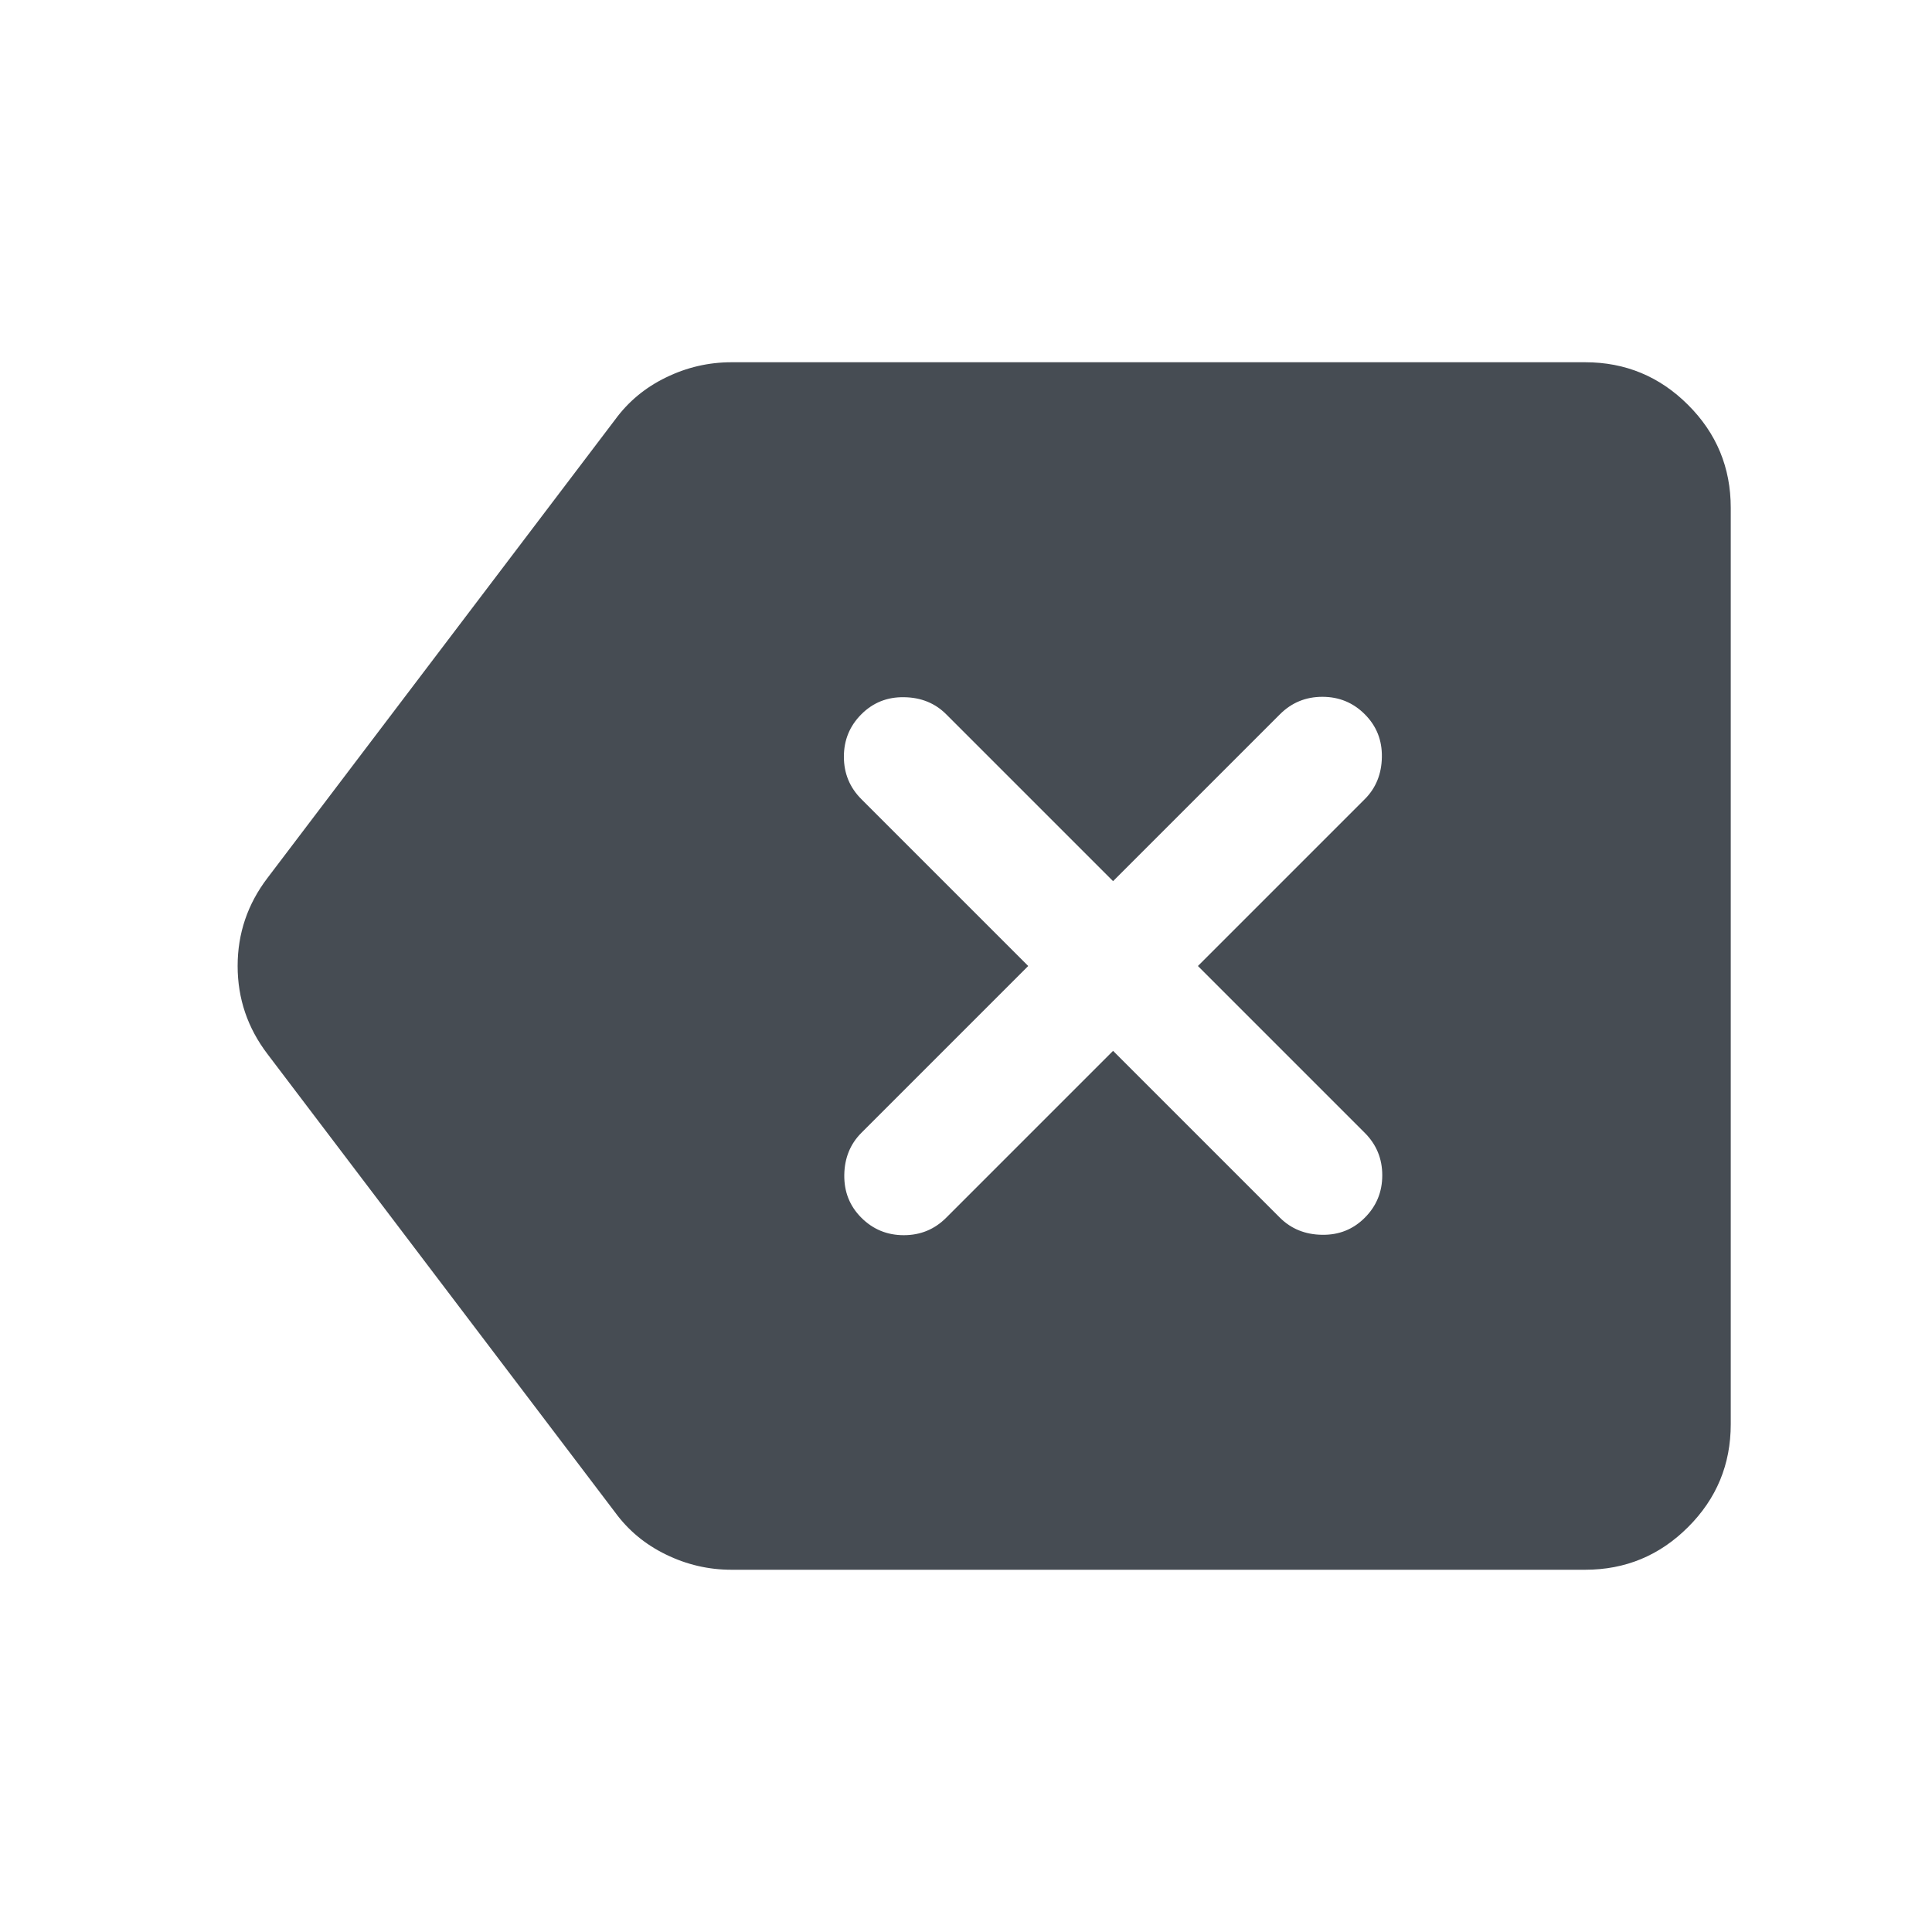
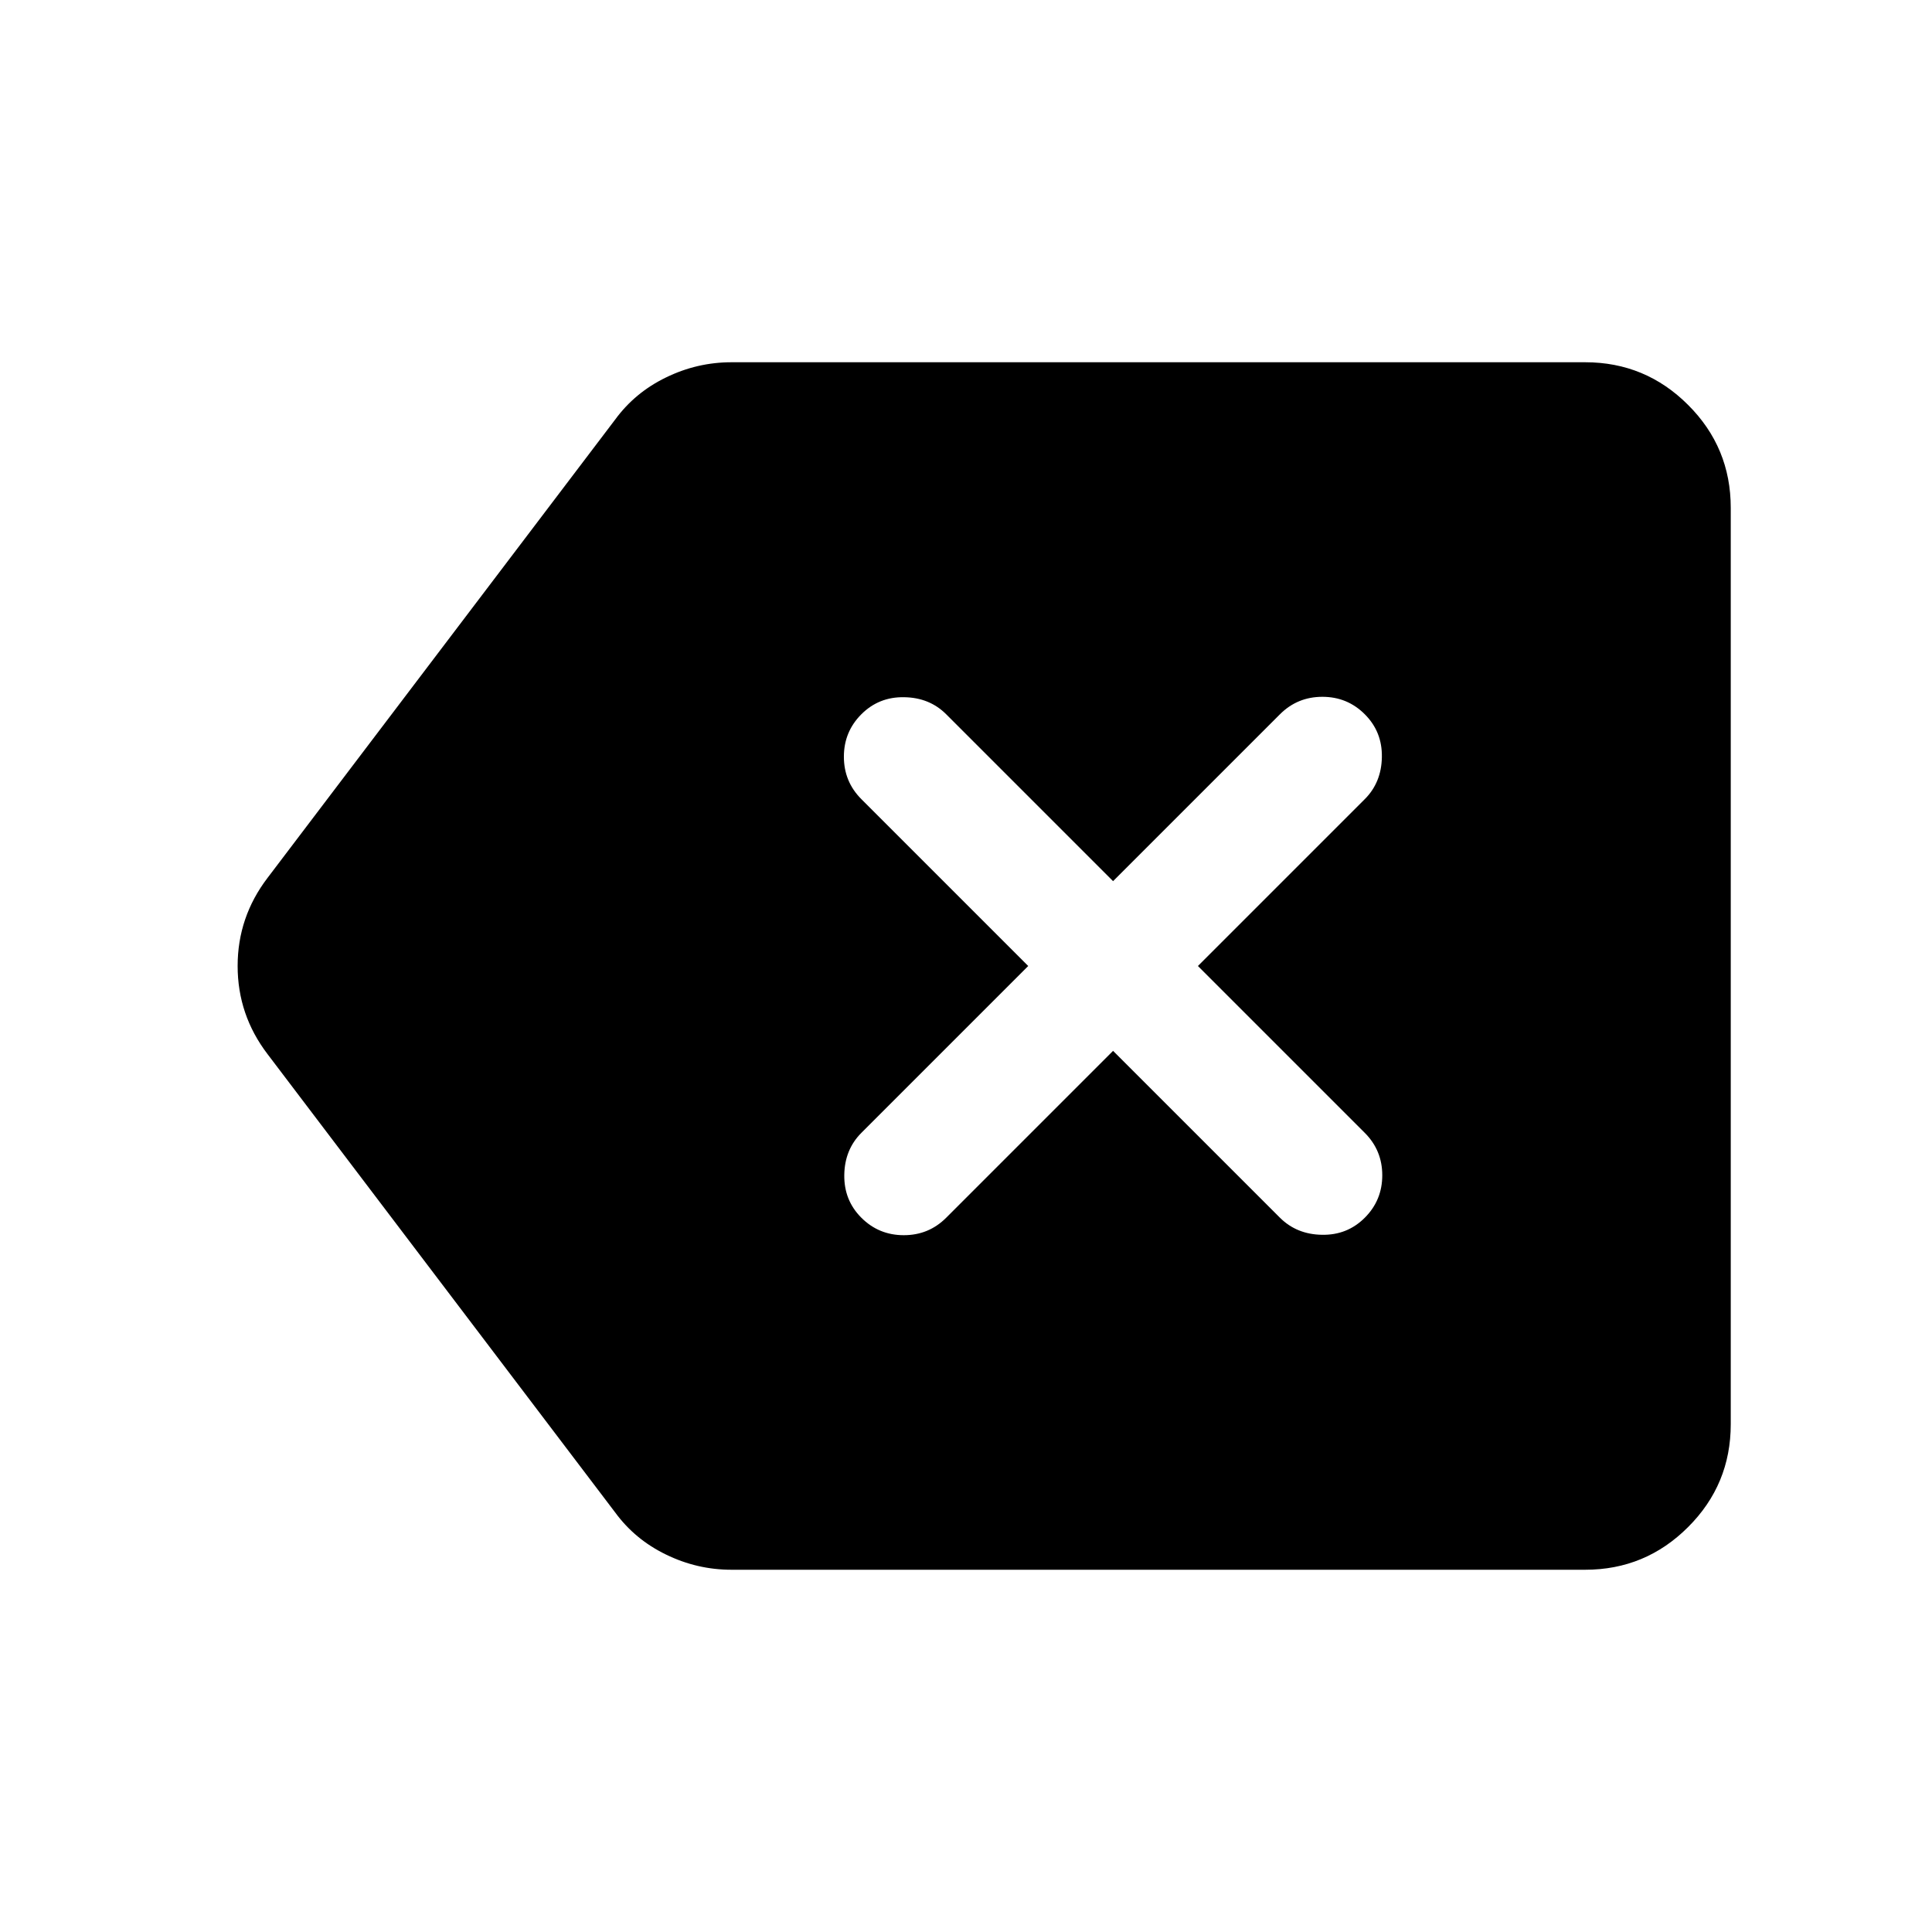
<svg xmlns="http://www.w3.org/2000/svg" width="24" height="24" viewBox="0 0 24 24" fill="none">
  <mask id="mask0_17998_46476" style="mask-type:alpha" maskUnits="userSpaceOnUse" x="0" y="0" width="24" height="24">
    <rect width="24" height="24" fill="#D9D9D9" />
  </mask>
  <g mask="url(#mask0_17998_46476)">
-     <path d="M13.827 13.054L15.9 15.127C16.039 15.265 16.213 15.336 16.422 15.339C16.632 15.343 16.809 15.272 16.954 15.127C17.099 14.982 17.171 14.806 17.171 14.6C17.171 14.394 17.099 14.218 16.954 14.073L14.881 12L16.954 9.927C17.092 9.789 17.163 9.614 17.166 9.405C17.17 9.195 17.099 9.018 16.954 8.873C16.809 8.728 16.634 8.656 16.427 8.656C16.221 8.656 16.045 8.728 15.9 8.873L13.827 10.946L11.754 8.873C11.616 8.735 11.442 8.664 11.232 8.661C11.022 8.657 10.845 8.728 10.7 8.873C10.555 9.018 10.483 9.194 10.483 9.4C10.483 9.606 10.555 9.782 10.7 9.927L12.773 12L10.7 14.073C10.562 14.211 10.491 14.386 10.488 14.595C10.485 14.805 10.555 14.982 10.7 15.127C10.845 15.272 11.021 15.344 11.227 15.344C11.434 15.344 11.609 15.272 11.754 15.127L13.827 13.054ZM9.087 19.5C8.802 19.5 8.531 19.437 8.273 19.311C8.015 19.186 7.805 19.011 7.641 18.787L3.323 13.094C3.076 12.77 2.952 12.405 2.952 12C2.952 11.595 3.076 11.23 3.323 10.906L7.641 5.213C7.805 4.989 8.015 4.814 8.273 4.689C8.531 4.563 8.802 4.5 9.087 4.5H19.692C20.191 4.5 20.617 4.677 20.97 5.03C21.324 5.383 21.5 5.809 21.5 6.308V17.692C21.5 18.191 21.324 18.617 20.97 18.97C20.617 19.323 20.191 19.5 19.692 19.5H9.087Z" fill="#464C53" />
+     <path d="M13.827 13.054L15.9 15.127C16.039 15.265 16.213 15.336 16.422 15.339C16.632 15.343 16.809 15.272 16.954 15.127C17.099 14.982 17.171 14.806 17.171 14.6C17.171 14.394 17.099 14.218 16.954 14.073L14.881 12L16.954 9.927C17.092 9.789 17.163 9.614 17.166 9.405C17.17 9.195 17.099 9.018 16.954 8.873C16.809 8.728 16.634 8.656 16.427 8.656C16.221 8.656 16.045 8.728 15.9 8.873L13.827 10.946L11.754 8.873C11.616 8.735 11.442 8.664 11.232 8.661C11.022 8.657 10.845 8.728 10.7 8.873C10.555 9.018 10.483 9.194 10.483 9.4C10.483 9.606 10.555 9.782 10.7 9.927L12.773 12L10.7 14.073C10.562 14.211 10.491 14.386 10.488 14.595C10.485 14.805 10.555 14.982 10.7 15.127C10.845 15.272 11.021 15.344 11.227 15.344C11.434 15.344 11.609 15.272 11.754 15.127L13.827 13.054ZM9.087 19.5C8.802 19.5 8.531 19.437 8.273 19.311C8.015 19.186 7.805 19.011 7.641 18.787L3.323 13.094C3.076 12.77 2.952 12.405 2.952 12C2.952 11.595 3.076 11.23 3.323 10.906L7.641 5.213C7.805 4.989 8.015 4.814 8.273 4.689C8.531 4.563 8.802 4.5 9.087 4.5H19.692C20.191 4.5 20.617 4.677 20.97 5.03C21.324 5.383 21.5 5.809 21.5 6.308V17.692C21.5 18.191 21.324 18.617 20.97 18.97C20.617 19.323 20.191 19.5 19.692 19.5H9.087Z" fill="currentColor" />
  </g>
</svg>
